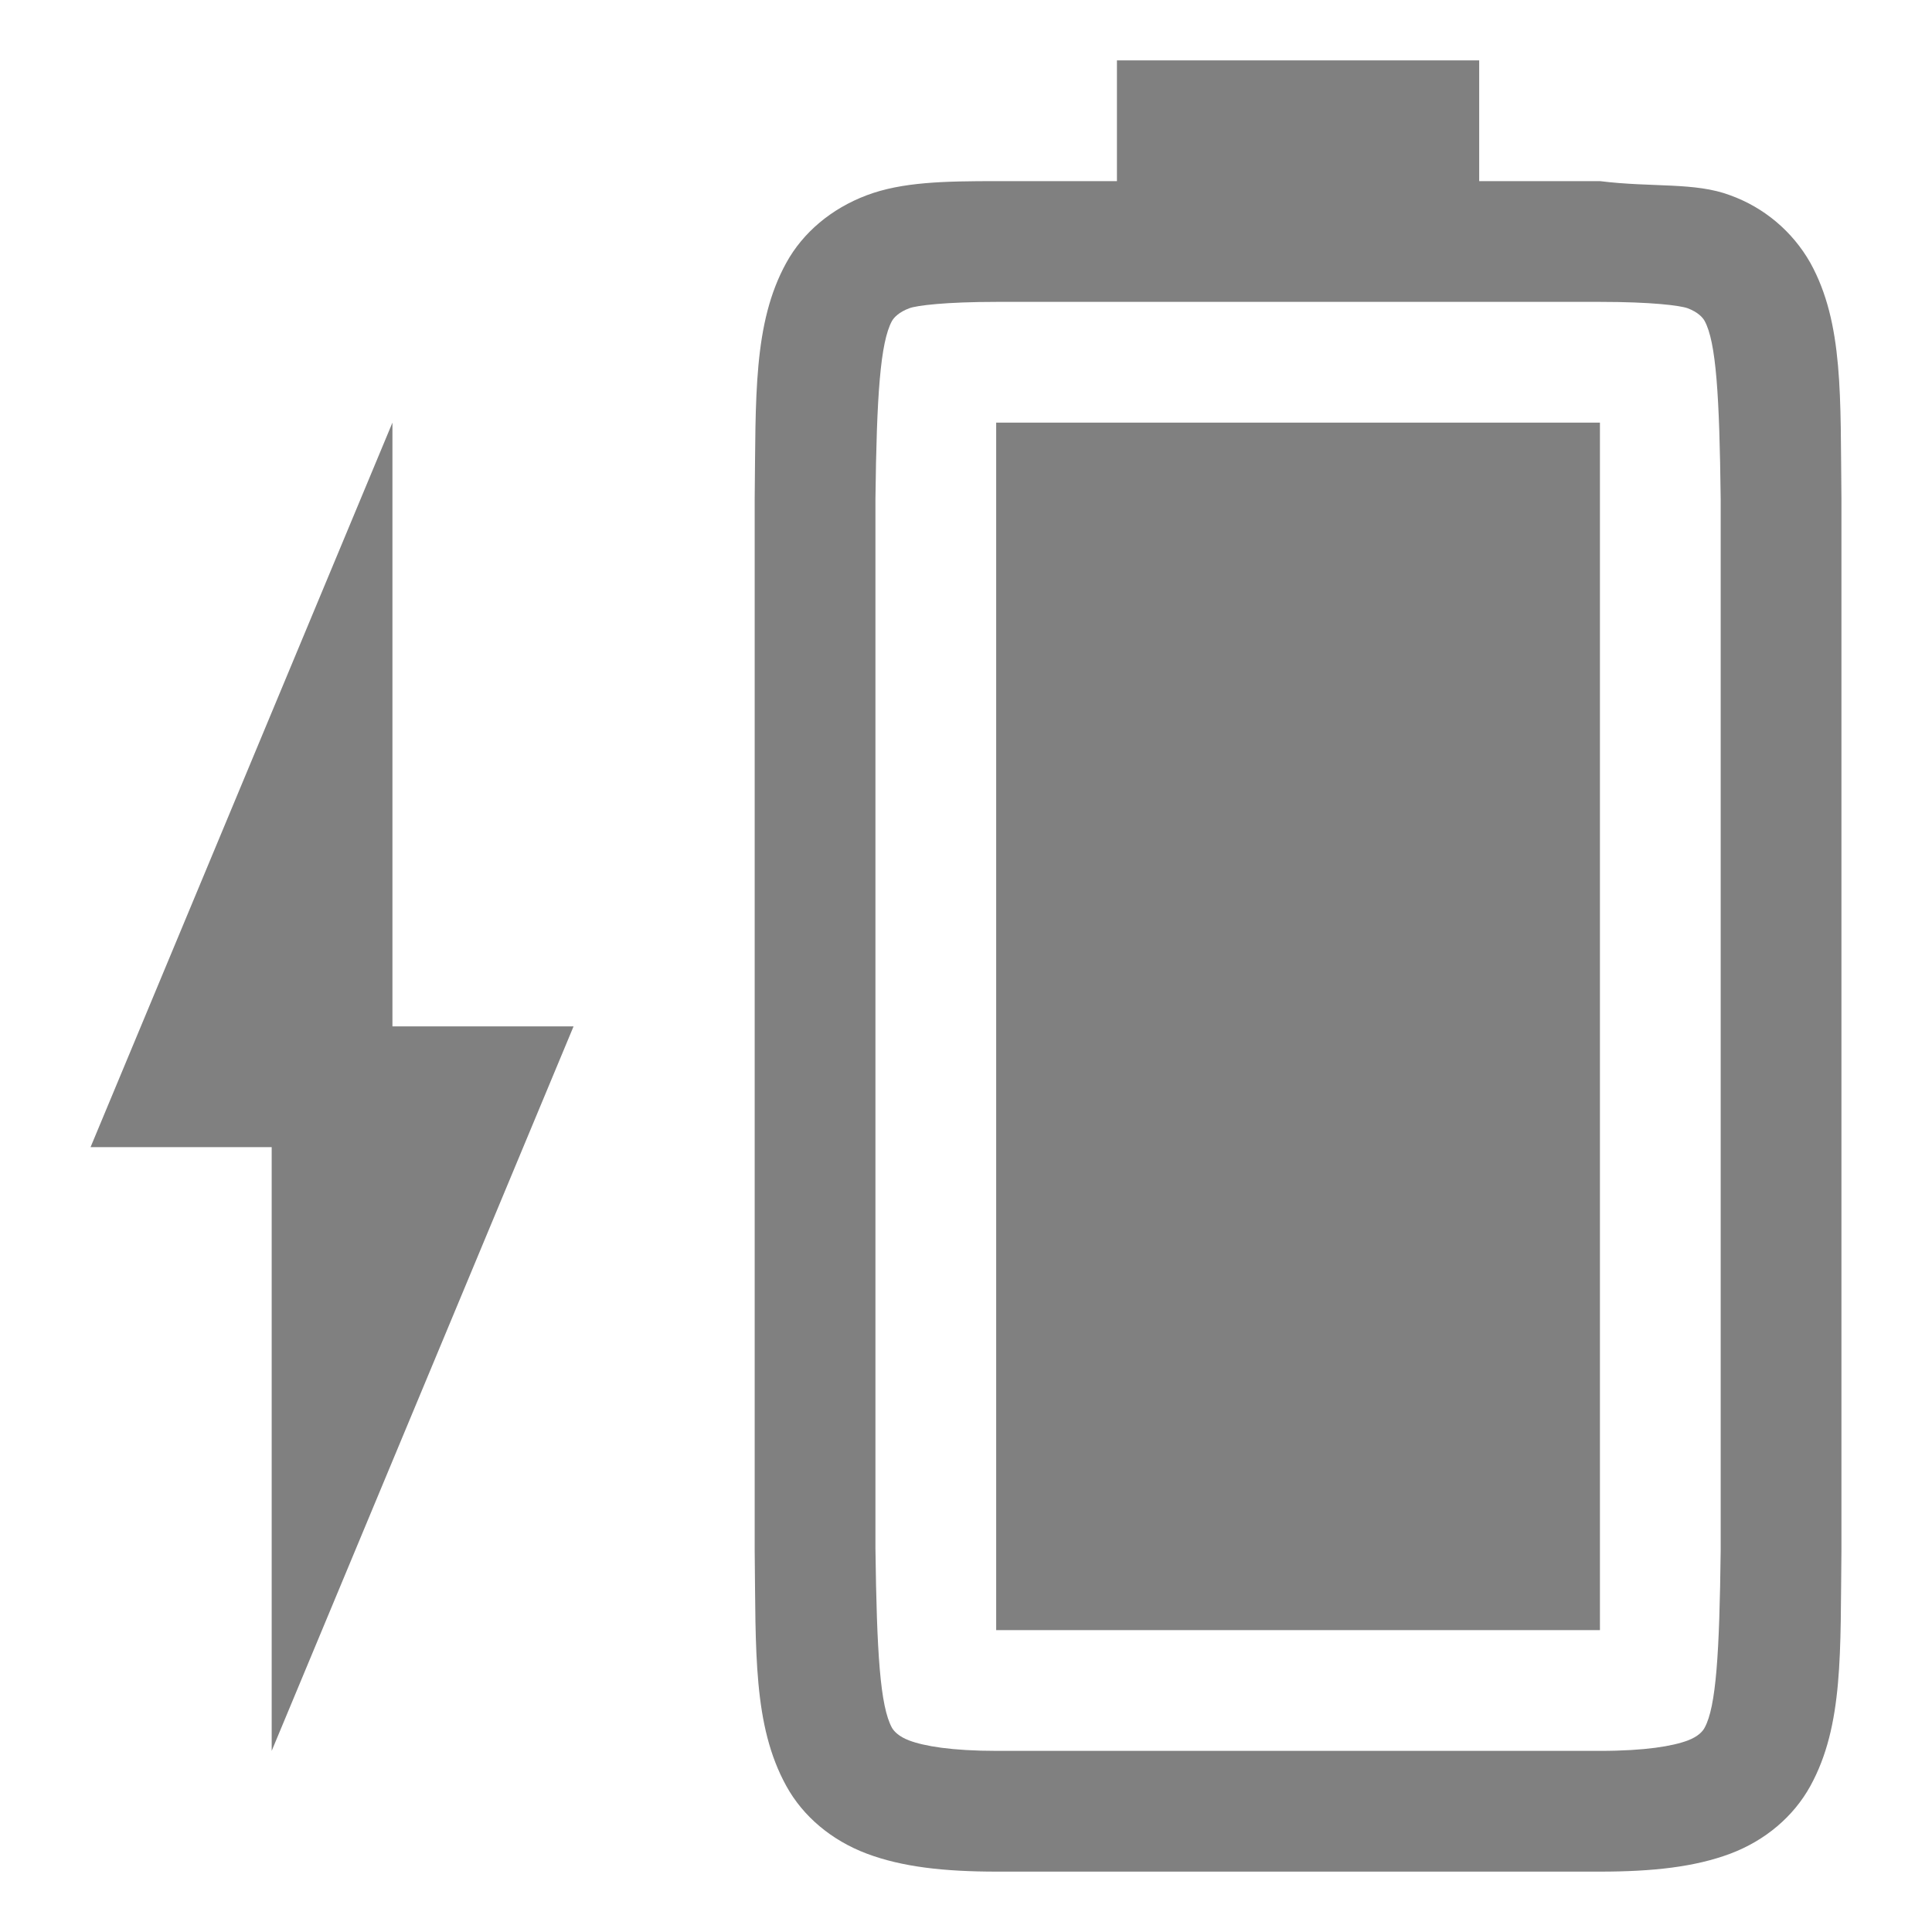
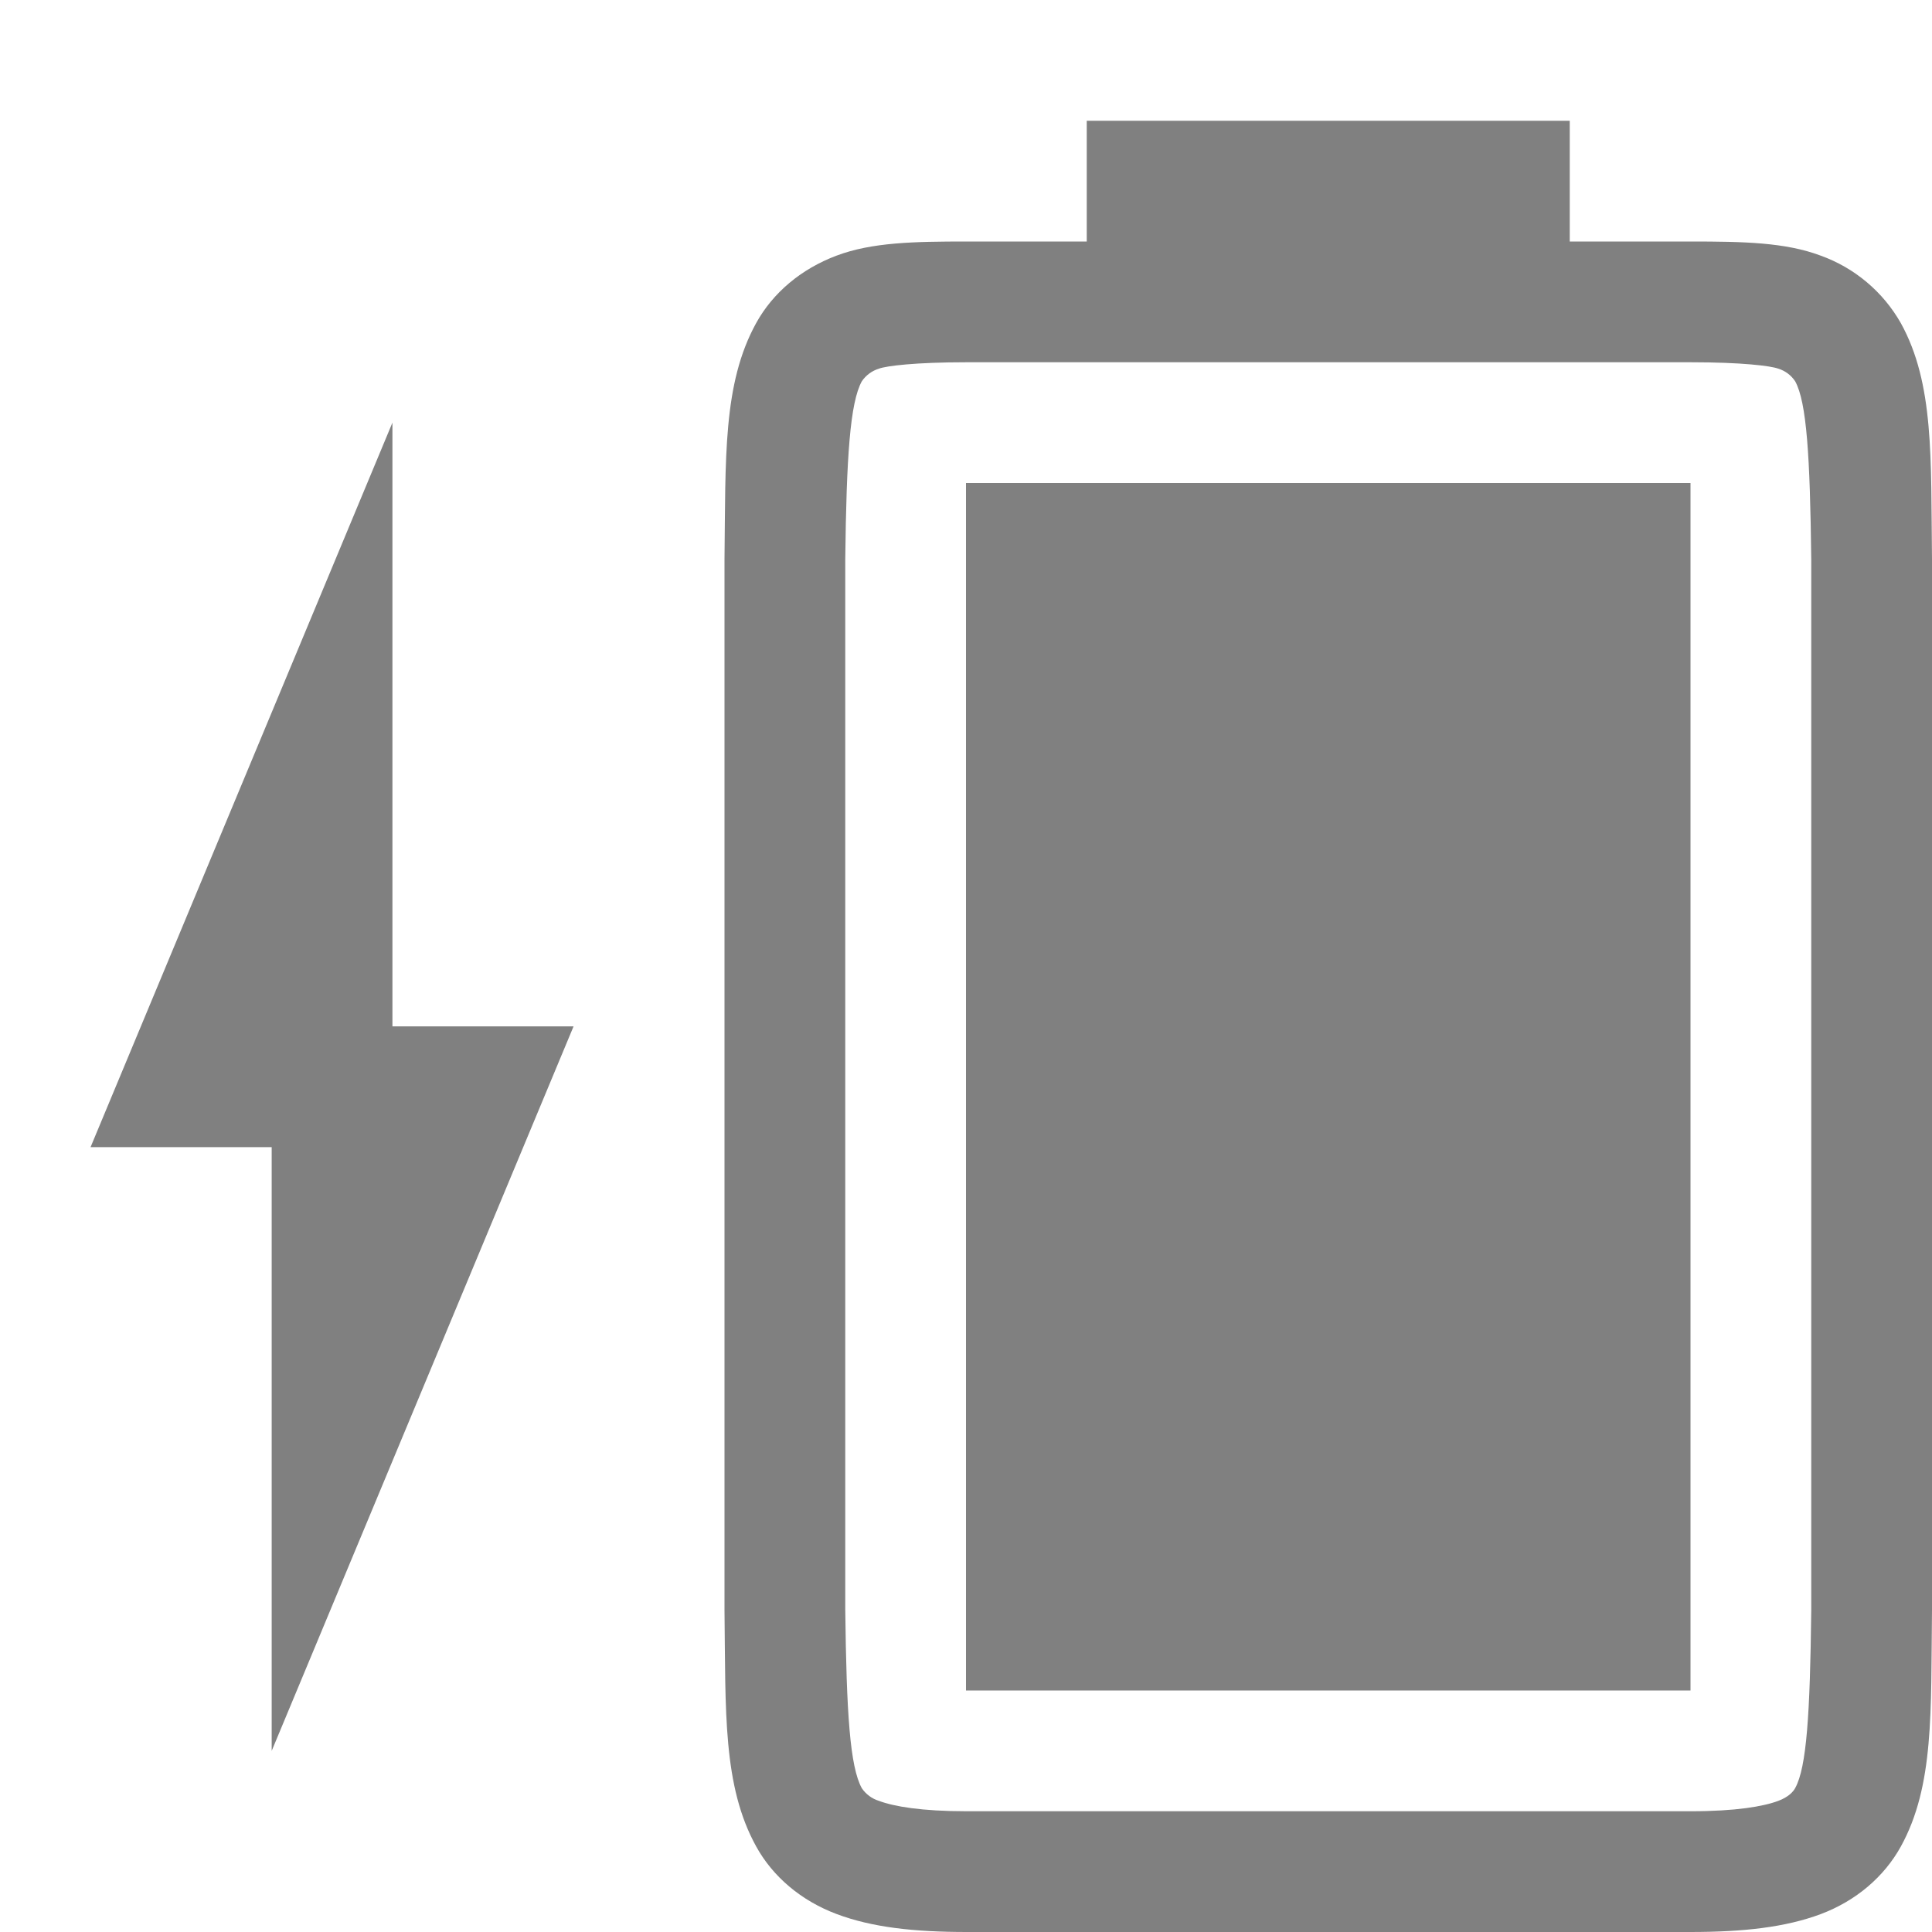
<svg xmlns="http://www.w3.org/2000/svg" height="16" width="16" version="1.1" id="svg8">
  <defs id="defs12" />
-   <g fill="#808080" id="g8" transform="translate(0.25,0.5)">
-     <path color="#000000" d="M 8,13 V 3 h 5 v 10 z" overflow="visible" style="marker:none" id="path2" />
-     <path color="#000000" d="m 6,12.338 c 0.01,0.839 -0.015,1.451 0.262,1.953 0.138,0.251 0.374,0.45 0.666,0.56 C 7.22,14.961 7.568,15 8.006,15 H 13 c 0.439,0 0.786,-0.039 1.078,-0.148 0.293,-0.11 0.526,-0.31 0.664,-0.56 C 15.019,13.789 14.99,13.177 15,12.338 V 3.631 C 14.99,2.792 15.02,2.178 14.742,1.676 A 1.25,1.25 0 0 0 14.078,1.117 C 13.786,1.007 13.435,1.054 13,1 H 12 V 0 H 9 V 1 H 8.006 C 7.568,1 7.22,1.007 6.928,1.117 6.636,1.227 6.4,1.425 6.262,1.676 5.985,2.178 6.01,2.792 6,3.631 v 8.705 z M 7,12.324 V 3.633 C 7.01,2.78 7.04,2.335 7.137,2.158 7.153,2.13 7.194,2.085 7.28,2.053 7.34,2.03 7.578,2 8.006,2 H 13 c 0.428,0 0.664,0.03 0.727,0.053 0.085,0.032 0.125,0.077 0.14,0.105 0.095,0.173 0.123,0.618 0.133,1.475 v 8.705 c -0.01,0.854 -0.038,1.298 -0.133,1.47 -0.015,0.03 -0.055,0.074 -0.14,0.106 C 13.604,13.96 13.378,14 13,14 H 8.006 C 7.628,14 7.402,13.96 7.28,13.914 7.194,13.882 7.153,13.837 7.137,13.809 7.039,13.631 7.011,13.189 7,12.324 Z" font-family="sans-serif" font-weight="400" overflow="visible" style="line-height:normal;font-variant-ligatures:none;font-variant-position:normal;font-variant-caps:normal;font-variant-numeric:normal;font-variant-alternates:normal;font-feature-settings:normal;text-indent:0;text-align:start;text-decoration:none;text-decoration-line:none;text-decoration-style:solid;text-decoration-color:#000000;text-transform:none;shape-padding:0;isolation:auto;mix-blend-mode:normal;marker:none" white-space="normal" id="path4" />
-     <path d="M 2,14 4.5,8 H 3 V 3 L 0.5,9 H 2 Z" id="path6" />
+   <path d="m 2.25,14.5 2.5,-6 h -1.5 v -5 l -2.5,6 h 1.5 z" id="path6" style="fill:#808080" />
+   <g color="#000000" fill="#808080" id="g837" transform="translate(3,1)">
+     <path d="m 5,13 v -10 h 6 v 10 z" overflow="visible" style="marker:none" id="path833" />
+     <path d="m 3,12.338 c 0.01,0.839 -0.015,1.451 0.262,1.953 0.138,0.251 0.373,0.45 0.666,0.56 0.292,0.11 0.64,0.149 1.078,0.149 h 5.994 c 0.438,0 0.786,-0.039 1.078,-0.148 0.293,-0.11 0.526,-0.31 0.664,-0.56 0.277,-0.503 0.248,-1.115 0.258,-1.954 v -8.707 c -0.01,-0.839 0.019,-1.453 -0.258,-1.955 a 1.25,1.25 0 0 0 -0.664,-0.559 c -0.292,-0.11 -0.64,-0.117 -1.078,-0.117 h -1 v -1 h -4 v 1 h -0.994 c -0.438,0 -0.786,0.007 -1.078,0.117 -0.293,0.11 -0.528,0.308 -0.666,0.559 -0.277,0.502 -0.252,1.116 -0.262,1.955 v 8.705 z m 1,-0.014 v -8.691 c 0.01,-0.853 0.04,-1.298 0.137,-1.475 a 0.266,0.266 0 0 1 0.142,-0.105 c 0.062,-0.023 0.3,-0.053 0.727,-0.053 h 5.994 c 0.427,0 0.664,0.03 0.727,0.053 a 0.259,0.259 0 0 1 0.14,0.105 c 0.095,0.173 0.123,0.618 0.133,1.475 v 8.705 c -0.01,0.854 -0.038,1.298 -0.133,1.47 -0.016,0.03 -0.055,0.074 -0.14,0.106 -0.123,0.046 -0.349,0.086 -0.727,0.086 h -5.994 c -0.378,0 -0.604,-0.04 -0.727,-0.086 a 0.266,0.266 0 0 1 -0.142,-0.105 c -0.098,-0.178 -0.127,-0.62 -0.137,-1.485 z" font-family="sans-serif" font-weight="400" overflow="visible" style="line-height:normal;font-variant-ligatures:none;font-variant-position:normal;font-variant-caps:normal;font-variant-numeric:normal;font-variant-alternates:normal;font-feature-settings:normal;text-indent:0;text-align:start;text-decoration:none;text-decoration-line:none;text-decoration-style:solid;text-decoration-color:#000000;text-transform:none;shape-padding:0;isolation:auto;mix-blend-mode:normal;marker:none" white-space="normal" id="path835" />
  </g>
</svg>
